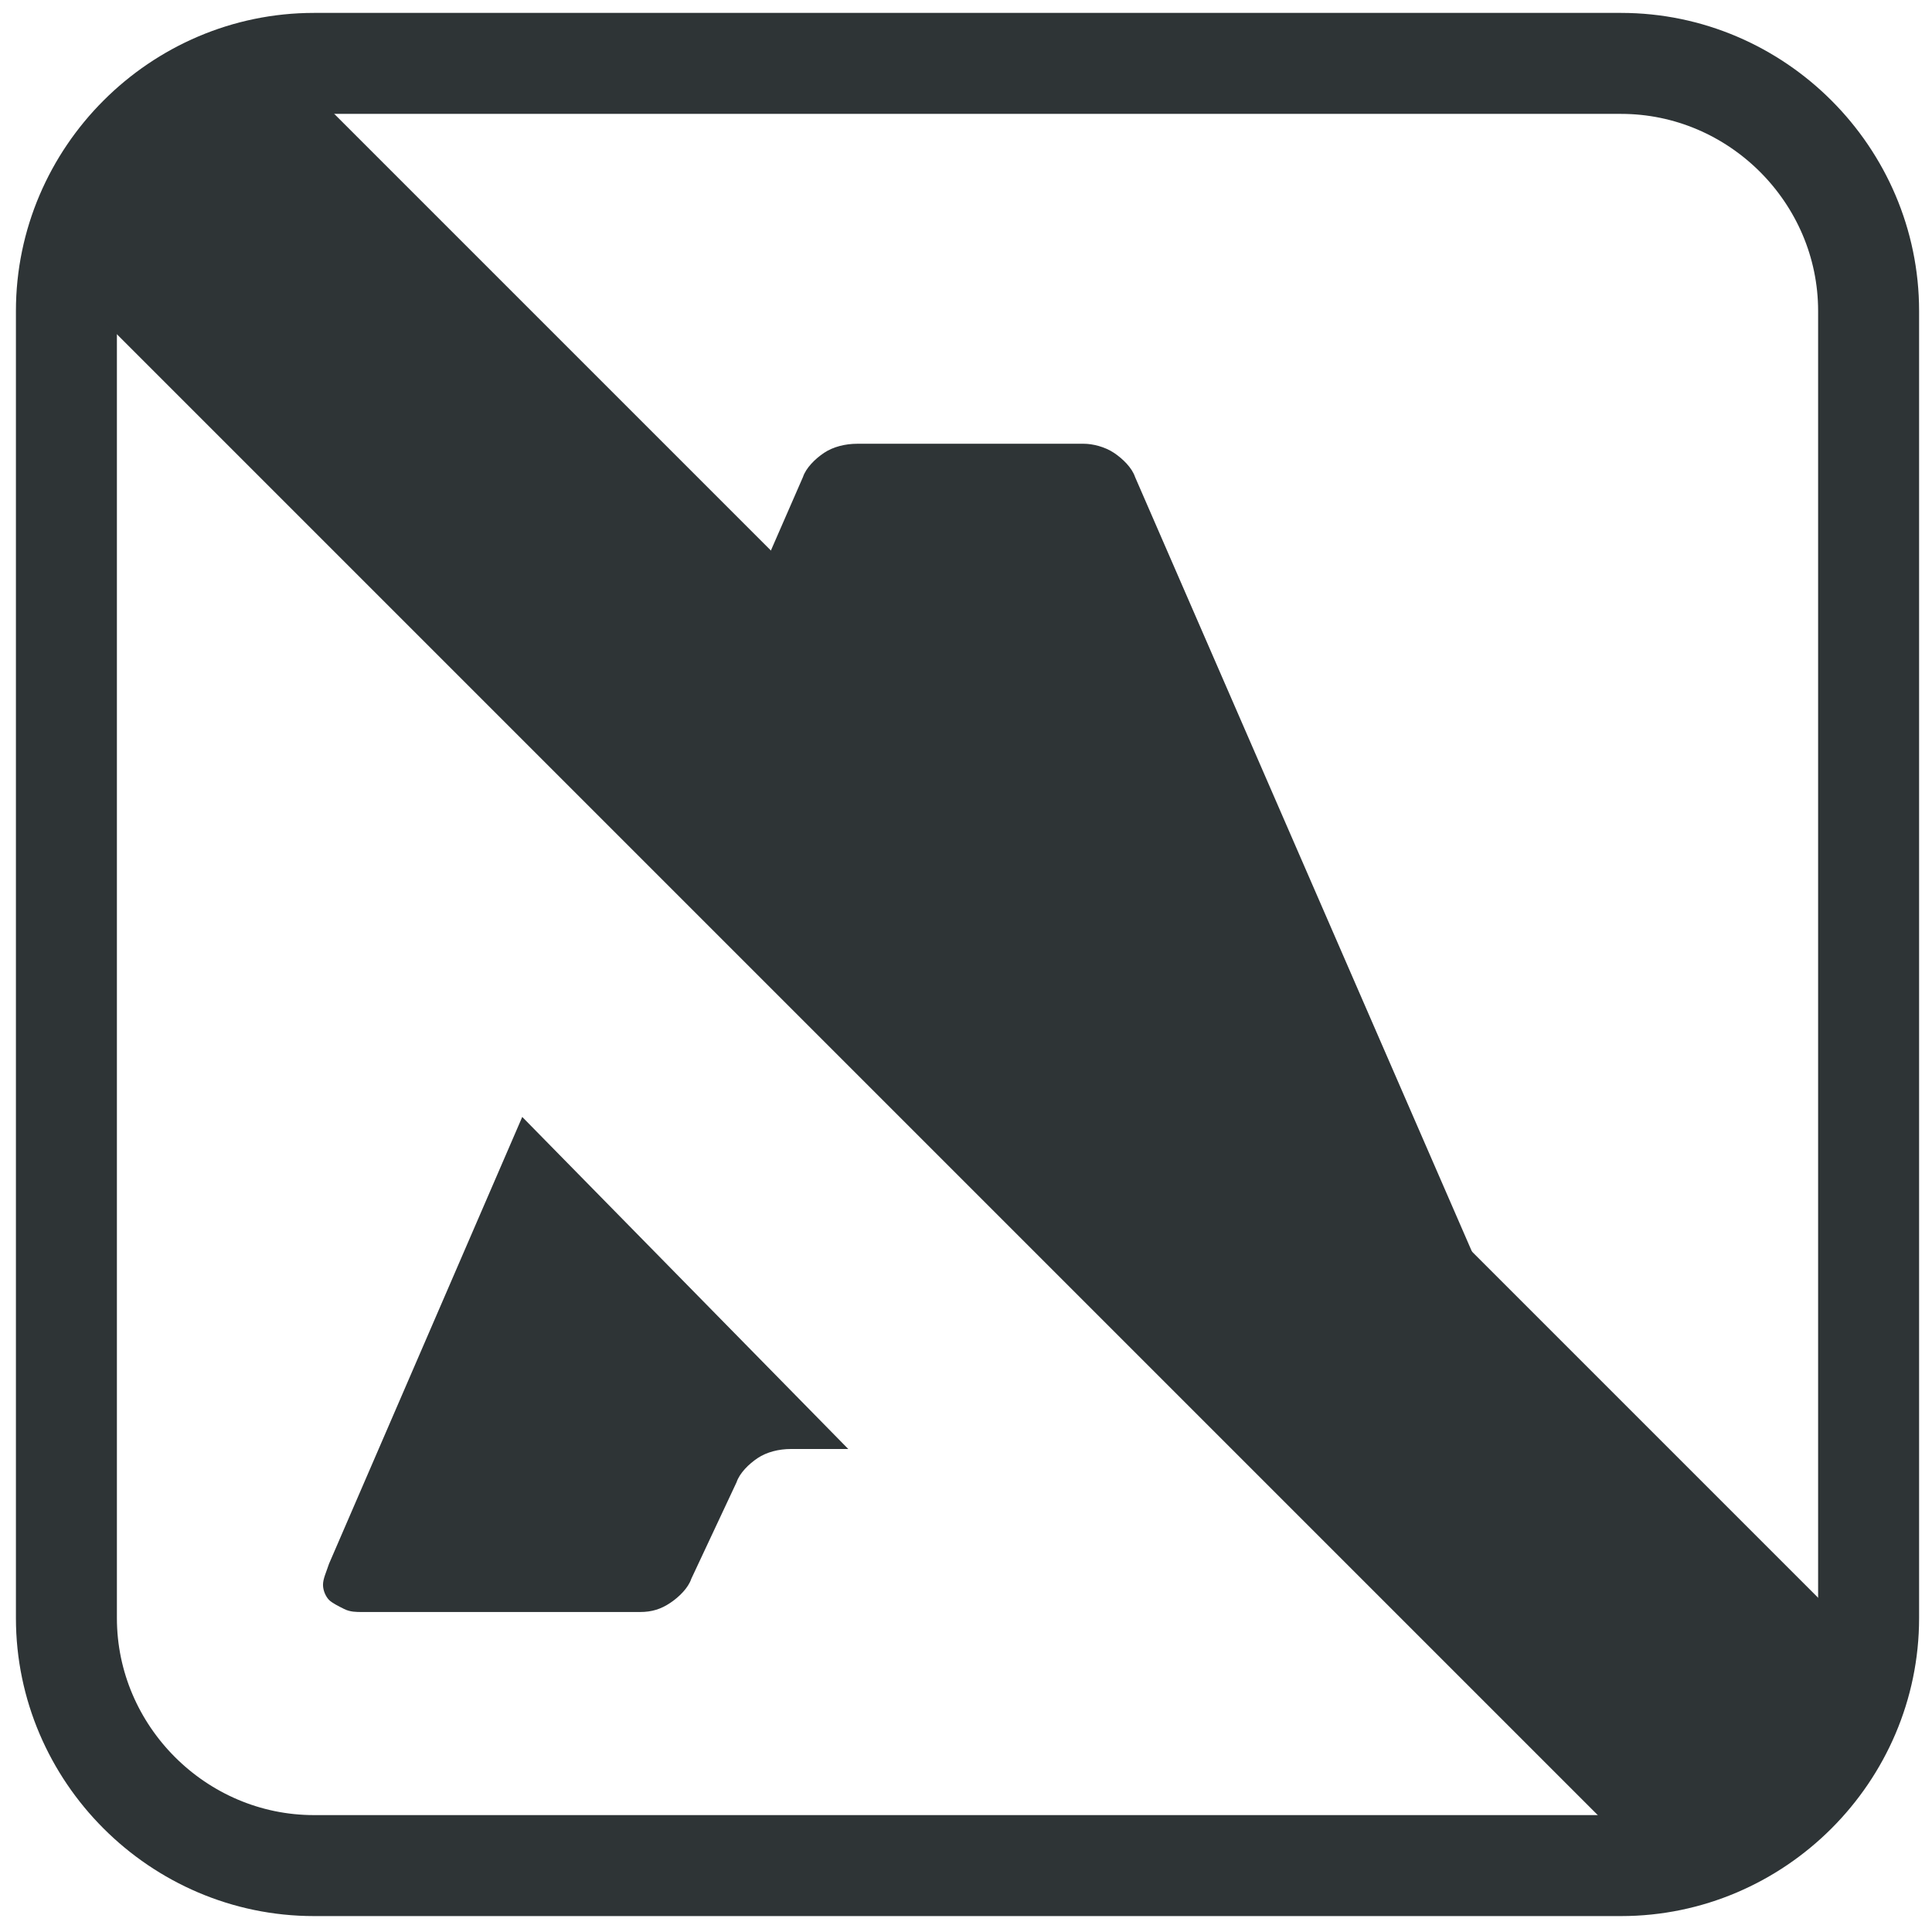
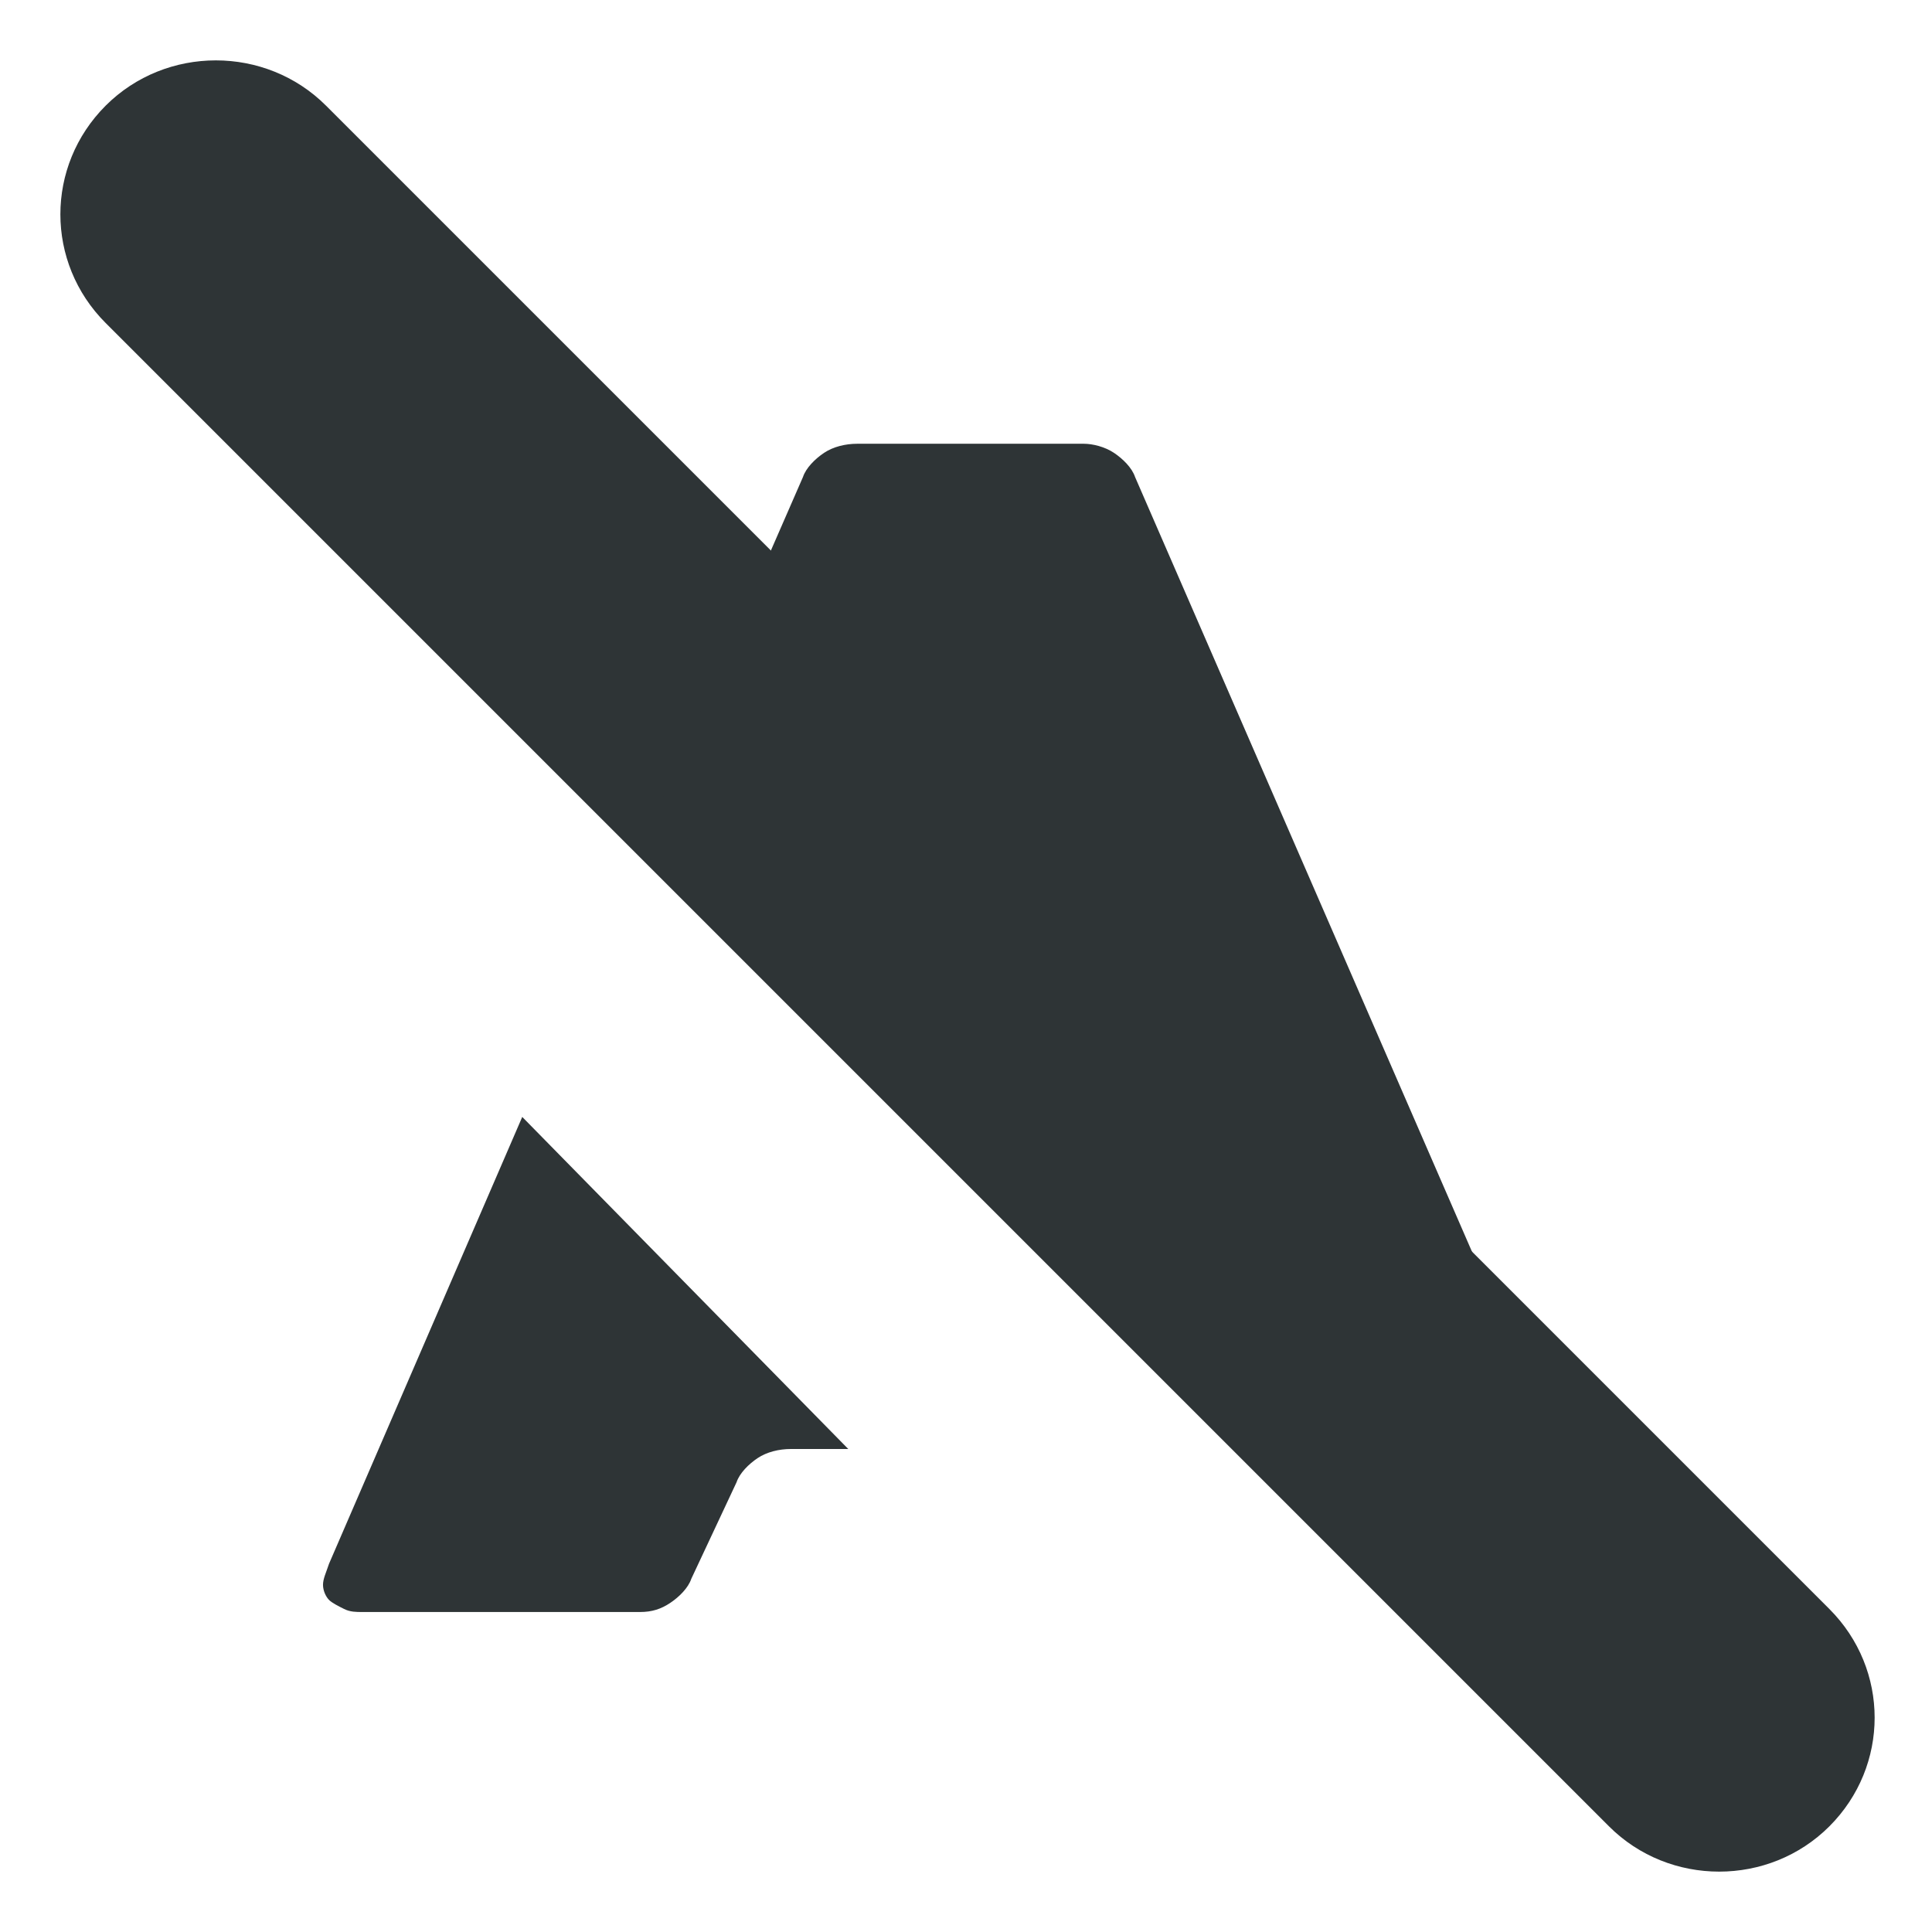
<svg xmlns="http://www.w3.org/2000/svg" version="1.1" id="katman_1" x="0px" y="0px" viewBox="0 0 64 64" style="enable-background:new 0 0 64 64;" xml:space="preserve">
-   <style type="text/css">
+   <defs id="defs17" />
+   <style type="text/css" id="style2">
	.st0{fill:none;stroke:#2E3436;stroke-width:3.345;stroke-miterlimit:10;}
	.st1{fill-rule:evenodd;clip-rule:evenodd;fill:#2E3436;}
	.st2{fill:#2E3436;}
</style>
-   <path class="st0" d="M10.4,2.1h43.3c4.5,0,8.2,3.7,8.2,8.2v43.3c0,4.5-3.7,8.2-8.2,8.2H10.4c-4.5,0-8.2-3.7-8.2-8.2V10.3  C2.2,5.8,5.9,2.1,10.4,2.1z" />
-   <path class="st1" d="M3.5,3.5L3.5,3.5c-2,2-2,5.2,0,7.2l49.8,49.8c2,2,5.3,2,7.3,0l0,0c2-2,2-5.2,0-7.2L10.8,3.5  C8.8,1.5,5.5,1.5,3.5,3.5z" />
-   <g>
-     <path class="st2" d="M29.9,35.1l1.6-3.8c0.1-0.3,0.3-0.5,0.5-0.5c0.2,0,0.3,0.2,0.5,0.5c0.4,1,0.9,2.1,1.4,3.3   c0.5,1.2,0.9,2.2,1.3,3.1c0.2,0.3,0.2,0.6,0,0.8c-0.2,0.2-0.4,0.3-0.8,0.3h-0.7l14.6,14.6h3.7c0.6,0,1-0.2,1.2-0.5   c0.2-0.4,0.2-0.7,0.1-1L37.6,15.8c-0.1-0.3-0.4-0.6-0.7-0.8c-0.3-0.2-0.7-0.3-1-0.3h-7.5c-0.4,0-0.8,0.1-1.1,0.3   c-0.3,0.2-0.6,0.5-0.7,0.8l-4.8,11L29.9,35.1z" />
-     <path class="st2" d="M17.3,37l-6.4,14.8c-0.1,0.3-0.2,0.5-0.2,0.7c0,0.2,0.1,0.4,0.2,0.5c0.1,0.1,0.3,0.2,0.5,0.3   c0.2,0.1,0.4,0.1,0.6,0.1h9.2c0.4,0,0.7-0.1,1-0.3c0.3-0.2,0.6-0.5,0.7-0.8l1.5-3.2c0.1-0.3,0.4-0.6,0.7-0.8   c0.3-0.2,0.7-0.3,1.1-0.3h1.9L17.3,37z" />
+   <path class="st1" d="M3.5,3.5L3.5,3.5c-2,2-2,5.2,0,7.2l49.8,49.8c2,2,5.3,2,7.3,0l0,0c2-2,2-5.2,0-7.2L10.8,3.5  C8.8,1.5,5.5,1.5,3.5,3.5z" id="path6" />
+   <g id="g12">
+     <path class="st2" d="M29.9,35.1l1.6-3.8c0.1-0.3,0.3-0.5,0.5-0.5c0.2,0,0.3,0.2,0.5,0.5c0.4,1,0.9,2.1,1.4,3.3   c0.5,1.2,0.9,2.2,1.3,3.1c0.2,0.3,0.2,0.6,0,0.8c-0.2,0.2-0.4,0.3-0.8,0.3h-0.7l14.6,14.6h3.7c0.6,0,1-0.2,1.2-0.5   c0.2-0.4,0.2-0.7,0.1-1L37.6,15.8c-0.1-0.3-0.4-0.6-0.7-0.8c-0.3-0.2-0.7-0.3-1-0.3h-7.5c-0.4,0-0.8,0.1-1.1,0.3   c-0.3,0.2-0.6,0.5-0.7,0.8l-4.8,11L29.9,35.1z" id="path8" />
+     <path class="st2" d="M17.3,37l-6.4,14.8c-0.1,0.3-0.2,0.5-0.2,0.7c0,0.2,0.1,0.4,0.2,0.5c0.1,0.1,0.3,0.2,0.5,0.3   c0.2,0.1,0.4,0.1,0.6,0.1h9.2c0.4,0,0.7-0.1,1-0.3c0.3-0.2,0.6-0.5,0.7-0.8l1.5-3.2c0.1-0.3,0.4-0.6,0.7-0.8   c0.3-0.2,0.7-0.3,1.1-0.3h1.9L17.3,37z" id="path10" />
  </g>
</svg>
